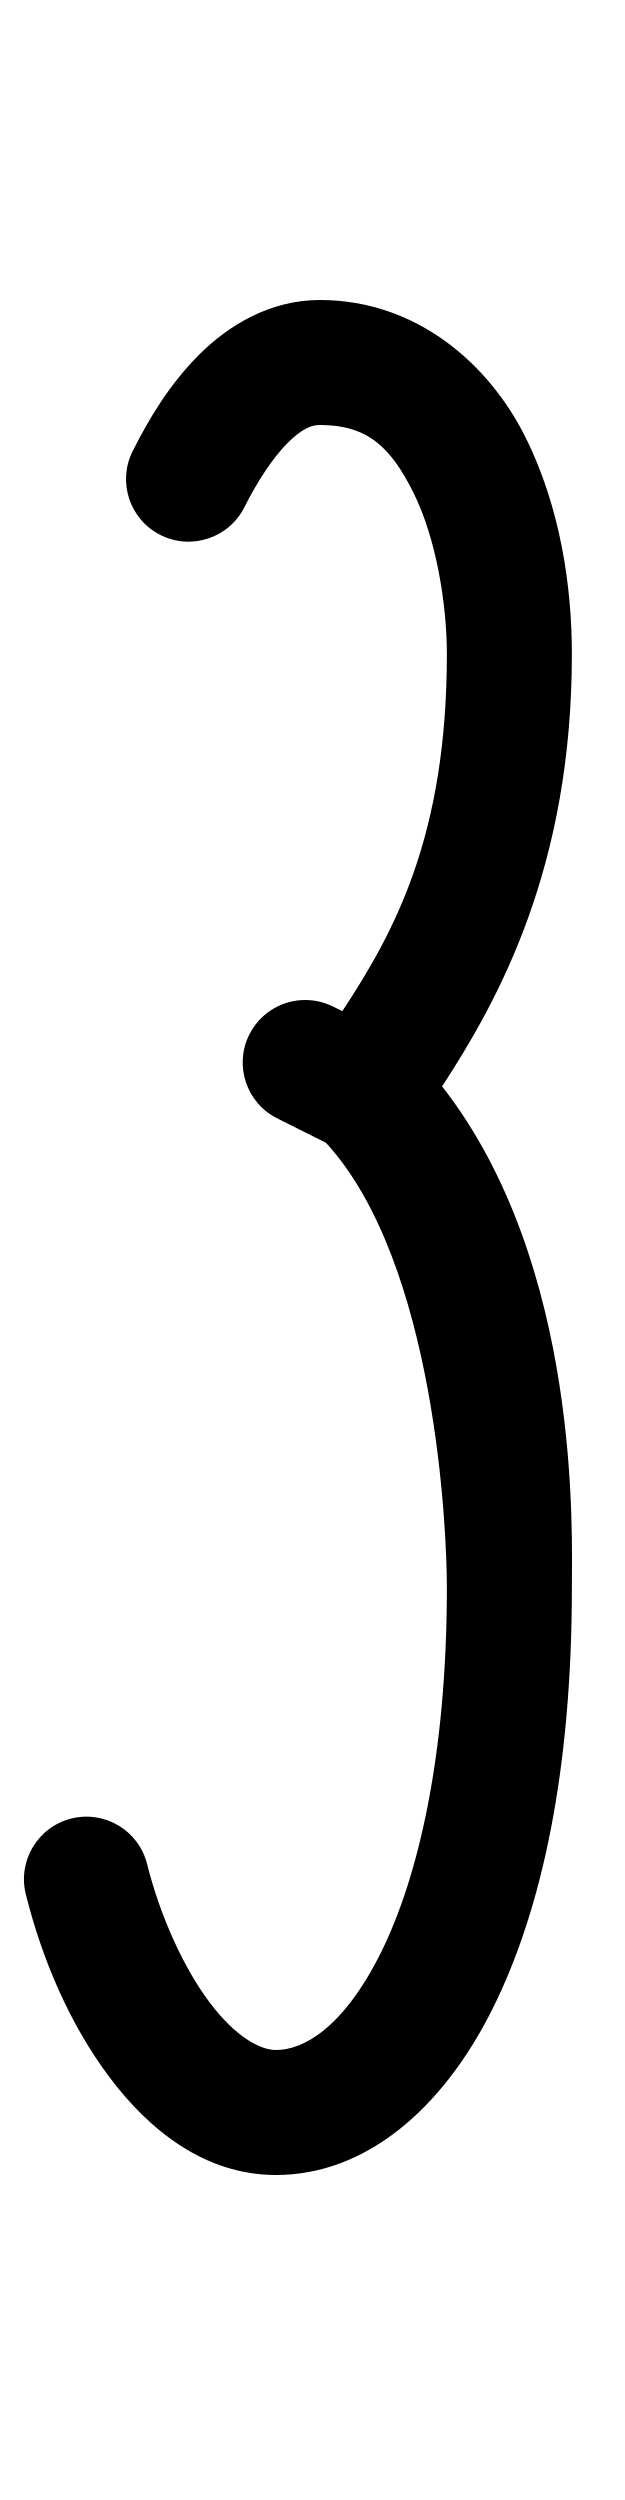
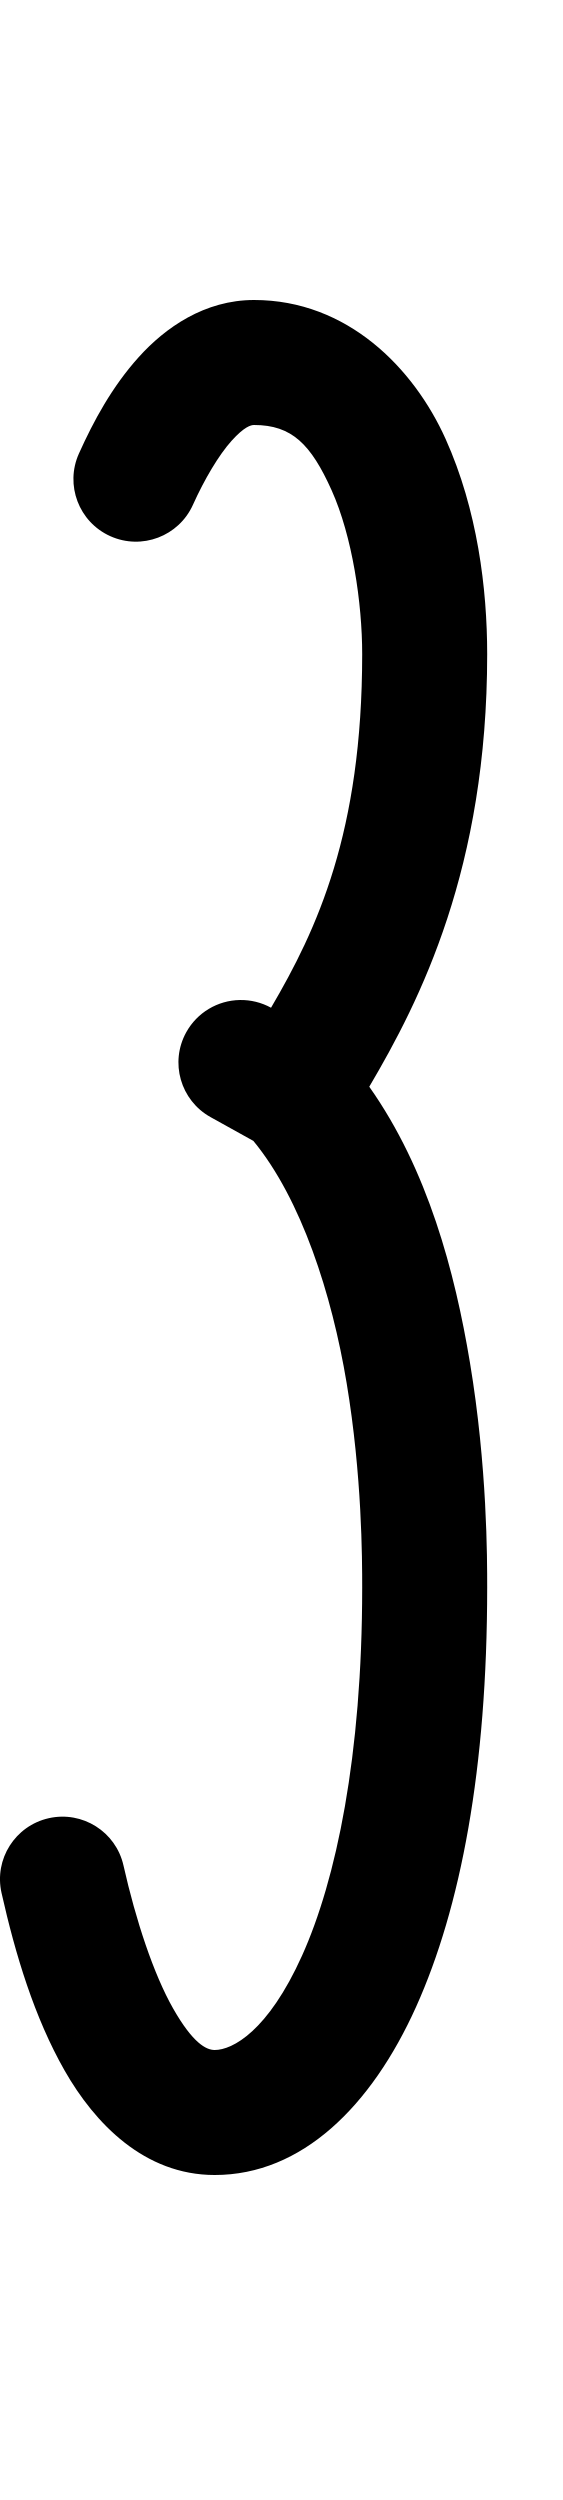
- <svg xmlns="http://www.w3.org/2000/svg" width="250" height="1000" viewBox="0 0 250 1000" version="1.1" id="svg1">
+ <svg xmlns="http://www.w3.org/2000/svg" width="225" height="1000" viewBox="0 0 225 1000" version="1.1" id="svg1">
  <defs id="defs1" />
-   <g id="layer1" transform="translate(-520)">
-     <path style="stroke-width:40.871;stroke-linecap:round;stroke-linejoin:round" d="m 647.916,120 c -20,0 -36.606,10.21 -48.303,21.906 -11.696,11.696 -19.978,25.423 -26.557,38.58 a 25,25 0 0 0 11.18,33.541 25,25 0 0 0 33.541,-11.18 c 5.088,-10.176 11.388,-19.782 17.191,-25.586 5.804,-5.804 9.614,-7.262 12.947,-7.262 19.167,0 28.374,8.898 37.432,27.014 9.058,18.116 13.402,44.444 13.402,64.652 0,72.631 -20.931,111.105 -41.828,142.801 l -3.658,-1.828 a 25,25 0 0 0 -12.678,-2.594 25,25 0 0 0 -20.863,13.775 25,25 0 0 0 11.18,33.541 l 19.473,9.736 C 694.419,505.098 698.75,612.487 698.75,635 c 0,67.222 -11.512,116.289 -26.527,146.32 C 657.207,811.351 641.249,820 630.416,820 624.027,820 614.208,814.778 603.75,800.834 593.292,786.89 583.956,766.083 578.836,745.604 a 25,25 0 0 0 -30.316,-18.189 25,25 0 0 0 -18.189,30.316 c 6.547,26.187 17.628,52.048 33.42,73.104 C 579.542,851.89 601.805,870 630.416,870 c 35.833,0 66.543,-26.351 86.527,-66.32 C 736.928,763.711 748.75,707.778 748.75,635 c 0,-21.337 3.888,-129.026 -51.906,-200.443 22.618,-34.731 51.906,-87.581 51.906,-172.891 0,-26.458 -4.406,-58.463 -18.682,-87.014 C 715.793,146.102 687.083,120 647.916,120 Z" id="path2" />
+   <g id="layer1" transform="translate(-1020)">
+     <path style="stroke-width:50;stroke-linecap:round;stroke-linejoin:round" d="m 1121.625,120 c -19.759,0 -35.498,11.029 -46.145,22.859 -10.647,11.83 -18.015,25.46 -23.904,38.549 a 25,25 0 0 0 12.539,33.057 25,25 0 0 0 33.059,-12.539 c 4.61,-10.245 10.368,-19.949 15.471,-25.619 5.103,-5.67 7.74,-6.307 8.98,-6.307 15.139,0 22.755,7.735 31.016,26.092 8.261,18.357 12.234,45.053 12.234,65.574 0,71.354 -18.072,110.061 -36.459,141.426 a 25,25 0 0 0 -12.453,-3.088 25,25 0 0 0 -21.441,12.855 25,25 0 0 0 9.713,33.994 l 17.115,9.51 c 19.207,23.338 31.392,61.335 37.303,96.842 6.169,37.058 6.223,70.317 6.223,81.795 0,67.5 -10.432,116.98 -24.049,147.24 C 1127.209,812.501 1112.986,820 1105.875,820 c -3.404,0 -8.738,-2.757 -16.59,-16.541 -7.852,-13.784 -14.957,-35.335 -19.895,-57.279 a 25,25 0 0 0 -29.879,-18.902 25,25 0 0 0 -18.902,29.877 c 5.562,24.722 13.145,49.837 25.23,71.053 12.086,21.216 31.939,41.793 60.035,41.793 34.889,0 62.666,-27.501 80.549,-67.24 17.883,-39.74 28.451,-95.26 28.451,-167.76 0,-11.477 0.054,-48.219 -6.902,-90.006 -6.03,-36.222 -16.787,-77.05 -40.266,-110.305 20.403,-34.633 47.168,-87.33 47.168,-173.023 0,-26.146 -3.899,-57.782 -16.639,-86.092 C 1185.497,147.264 1158.986,120 1121.625,120 Z" id="path3" />
  </g>
</svg>
